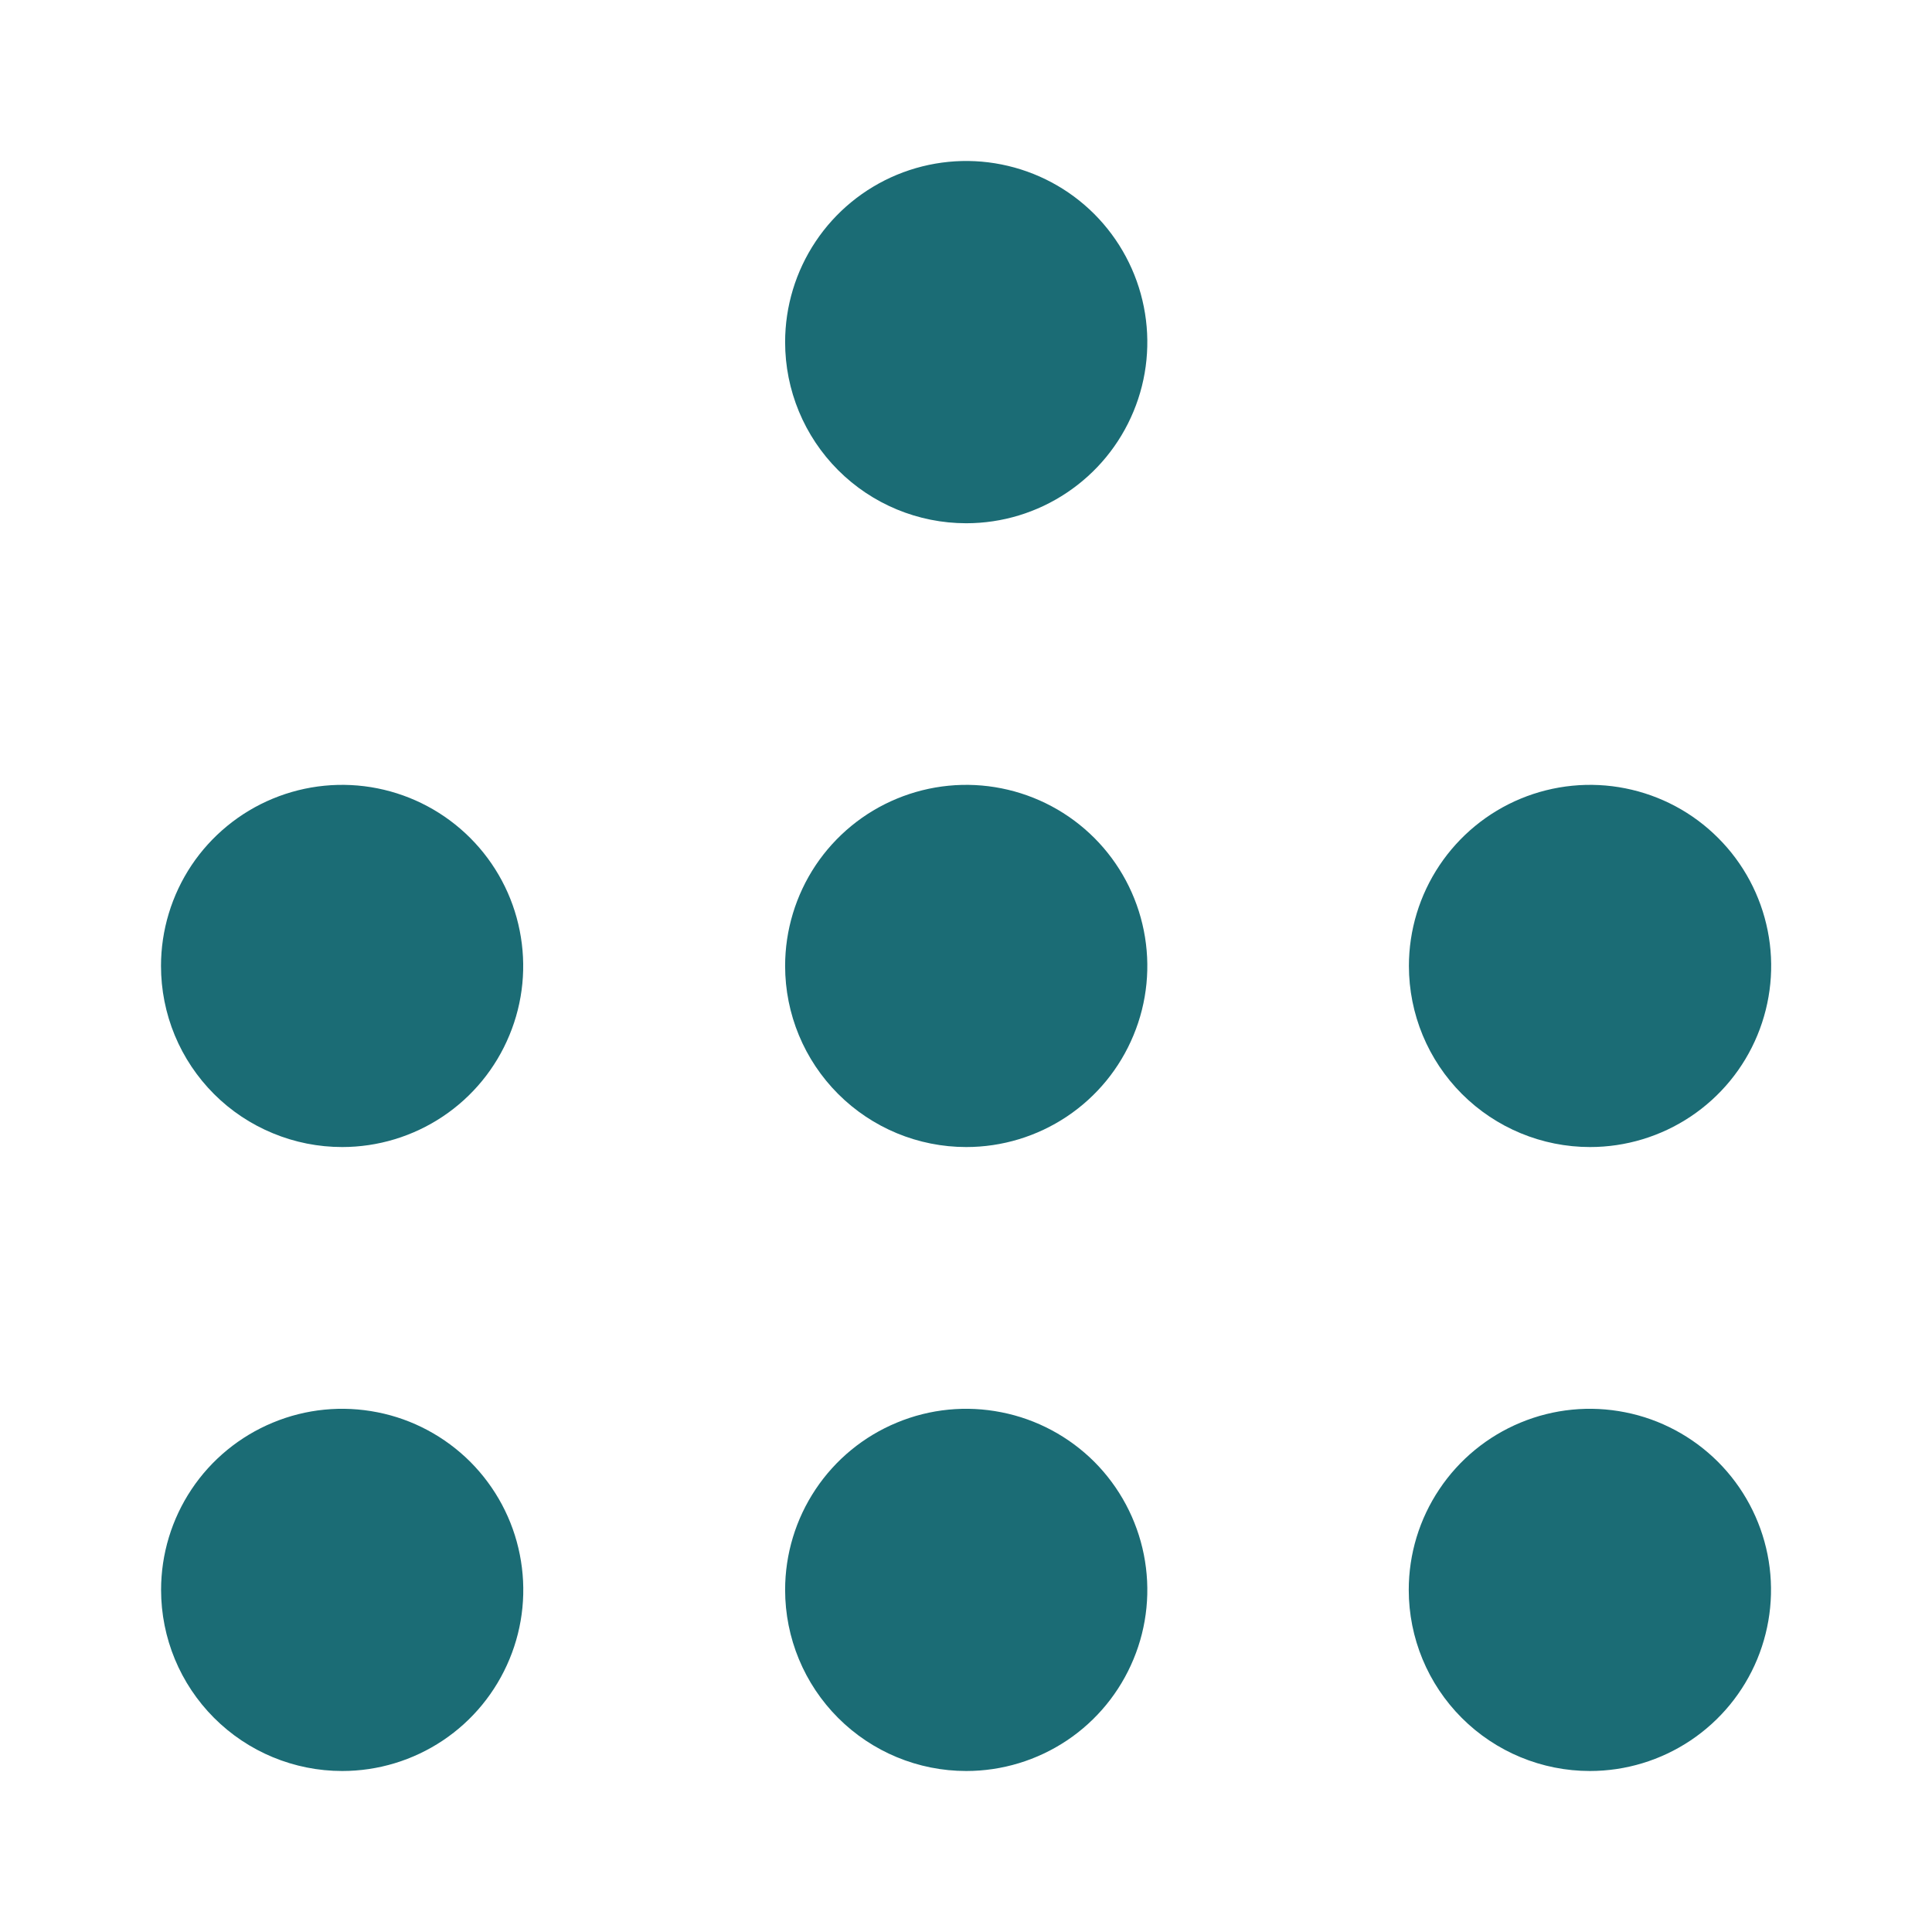
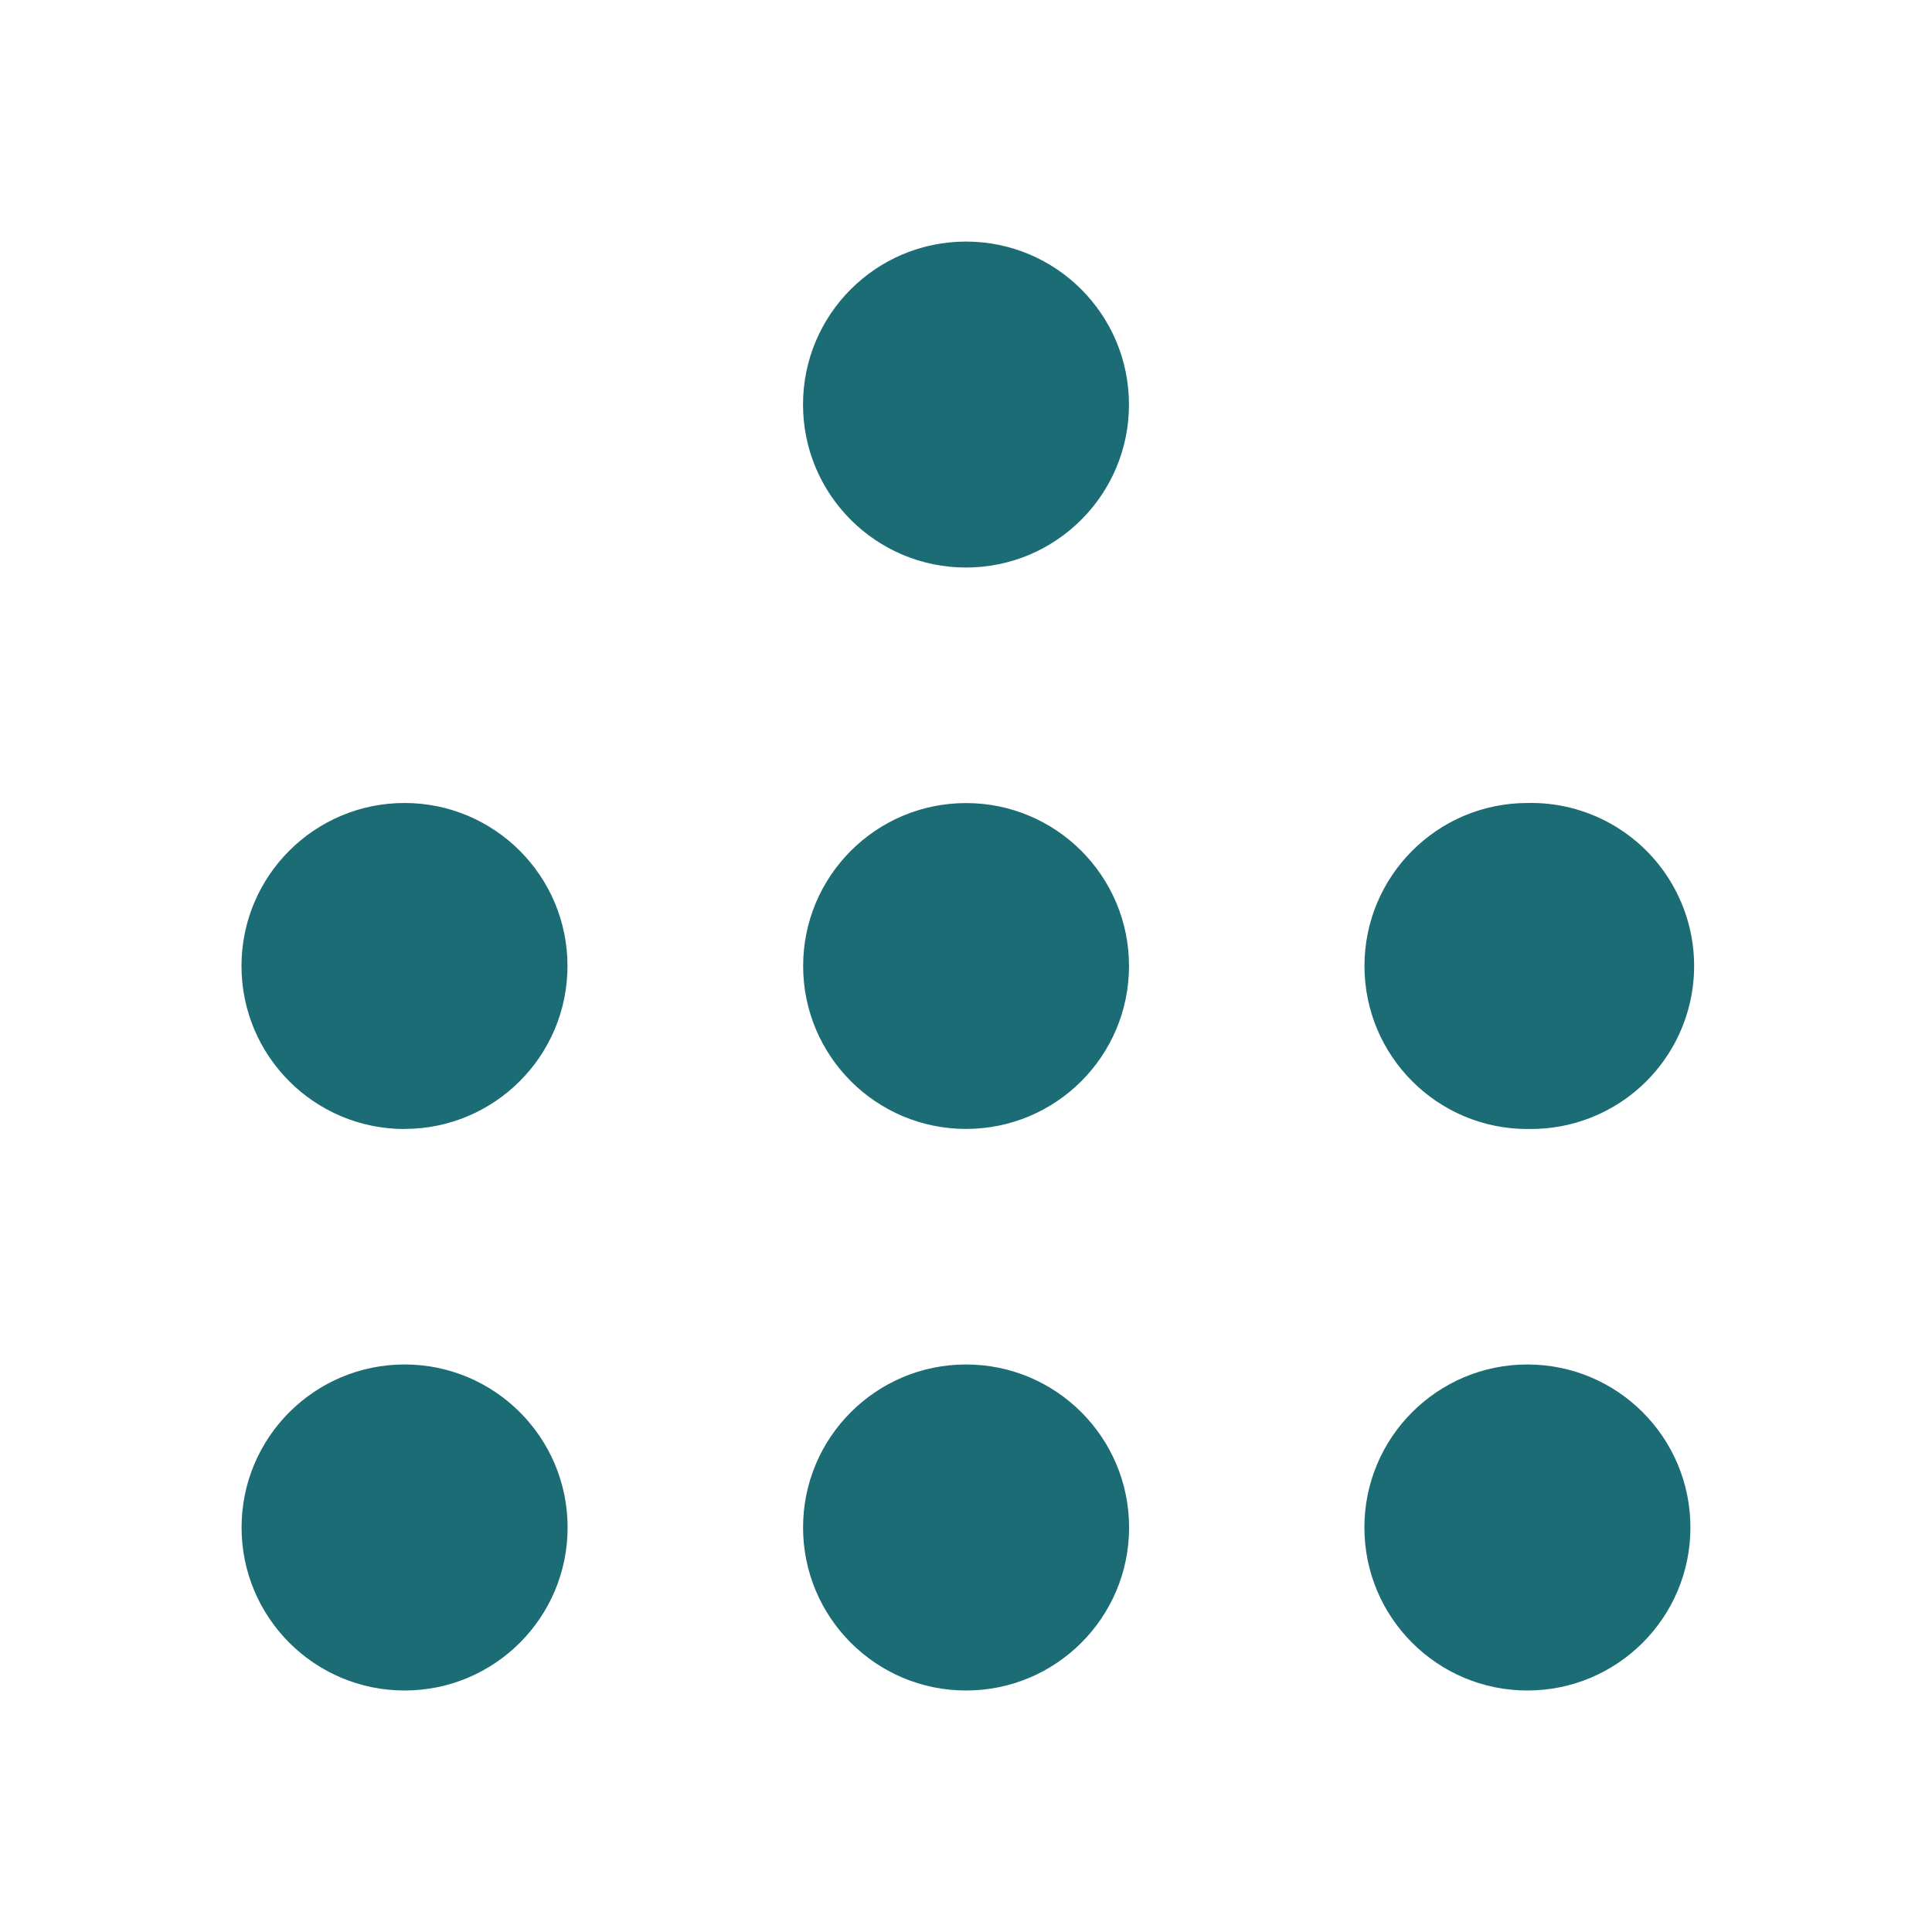
- <svg xmlns="http://www.w3.org/2000/svg" viewBox="0 0 24 24" fill="none">
-   <path fill-rule="evenodd" clip-rule="evenodd" d="M12.003 14.249C12.448 14.249 12.883 14.117 13.253 13.87C13.623 13.623 13.911 13.272 14.081 12.86C14.252 12.449 14.296 11.997 14.209 11.561C14.122 11.124 13.908 10.723 13.594 10.409C13.279 10.094 12.878 9.88 12.441 9.793C12.005 9.706 11.553 9.751 11.142 9.921C10.73 10.091 10.379 10.38 10.132 10.749C9.885 11.12 9.753 11.555 9.753 11.999C9.753 12.596 9.99 13.168 10.412 13.59C10.834 14.012 11.406 14.249 12.003 14.249ZM19.752 14.249C20.197 14.249 20.632 14.117 21.002 13.87C21.372 13.623 21.661 13.272 21.831 12.86C22.001 12.449 22.046 11.997 21.959 11.561C21.872 11.124 21.658 10.723 21.343 10.409C21.029 10.094 20.628 9.88 20.191 9.793C19.755 9.706 19.302 9.751 18.891 9.921C18.48 10.091 18.129 10.38 17.882 10.749C17.634 11.12 17.502 11.555 17.502 11.999C17.502 12.596 17.739 13.168 18.161 13.59C18.583 14.012 19.156 14.249 19.752 14.249ZM12.003 22C12.448 22 12.883 21.868 13.253 21.621C13.623 21.374 13.911 21.022 14.081 20.611C14.252 20.2 14.296 19.748 14.209 19.311C14.122 18.875 13.908 18.474 13.594 18.159C13.279 17.845 12.878 17.63 12.441 17.544C12.005 17.457 11.553 17.501 11.142 17.672C10.73 17.842 10.379 18.13 10.132 18.5C9.885 18.87 9.753 19.305 9.753 19.75C9.753 20.347 9.99 20.919 10.412 21.341C10.834 21.763 11.406 22 12.003 22V22ZM4.25 14.249C4.695 14.249 5.13 14.117 5.5 13.87C5.87 13.623 6.158 13.272 6.328 12.86C6.499 12.449 6.543 11.997 6.456 11.561C6.37 11.124 6.155 10.723 5.841 10.409C5.526 10.094 5.125 9.88 4.689 9.793C4.252 9.706 3.8 9.751 3.389 9.921C2.978 10.091 2.626 10.38 2.379 10.749C2.132 11.12 2 11.555 2 11.999C2 12.295 2.058 12.588 2.171 12.861C2.284 13.134 2.45 13.382 2.659 13.591C2.868 13.8 3.116 13.965 3.39 14.078C3.663 14.191 3.955 14.249 4.251 14.249H4.25ZM12.003 6.5C12.448 6.5 12.883 6.368 13.253 6.12C13.623 5.873 13.911 5.522 14.081 5.111C14.252 4.7 14.296 4.247 14.209 3.811C14.122 3.374 13.908 2.974 13.594 2.659C13.279 2.344 12.878 2.13 12.441 2.043C12.005 1.956 11.553 2.001 11.142 2.171C10.73 2.342 10.379 2.63 10.132 3C9.885 3.37 9.753 3.805 9.753 4.25C9.753 4.847 9.99 5.419 10.412 5.841C10.834 6.263 11.406 6.5 12.003 6.5ZM4.251 22C4.696 22 5.131 21.868 5.501 21.621C5.871 21.374 6.159 21.022 6.329 20.611C6.5 20.2 6.544 19.748 6.457 19.311C6.371 18.875 6.156 18.474 5.842 18.159C5.527 17.845 5.126 17.63 4.69 17.544C4.253 17.457 3.801 17.501 3.39 17.672C2.979 17.842 2.627 18.13 2.38 18.5C2.133 18.87 2.001 19.305 2.001 19.75C2.001 20.347 2.238 20.919 2.66 21.341C3.082 21.763 3.654 22 4.251 22V22ZM19.75 22C20.195 22 20.63 21.868 21 21.621C21.37 21.374 21.659 21.022 21.829 20.611C21.999 20.2 22.044 19.748 21.957 19.311C21.87 18.875 21.656 18.474 21.341 18.159C21.026 17.845 20.625 17.63 20.189 17.544C19.753 17.457 19.3 17.501 18.889 17.672C18.478 17.842 18.127 18.13 17.88 18.5C17.632 18.87 17.5 19.305 17.5 19.75C17.5 20.347 17.737 20.919 18.159 21.341C18.581 21.763 19.154 22 19.75 22V22Z" fill="#1B6C75" />
+ <svg xmlns="http://www.w3.org/2000/svg" viewBox="0 0 24 24">
+   <path fill-rule="evenodd" clip-rule="evenodd" d="M12.001 14.024a2.024 2.024 0 1 0 0-4.048 2.024 2.024 0 0 0 0 4.048Zm6.974 0a2.025 2.025 0 1 0 0-4.049 2.025 2.025 0 0 0 0 4.05ZM12.001 21a2.025 2.025 0 1 0 0-4.05 2.025 2.025 0 0 0 0 4.05Zm-6.976-6.976a2.024 2.024 0 1 0 0-4.049 2.024 2.024 0 0 0 0 4.05ZM12 7.05a2.024 2.024 0 1 0 0-4.049 2.024 2.024 0 0 0 0 4.049ZM5.026 21a2.025 2.025 0 1 0 0-4.05 2.025 2.025 0 0 0 0 4.05Zm13.948 0a2.025 2.025 0 1 0 0-4.05 2.025 2.025 0 0 0 0 4.05Z" fill="#1B6C75" />
</svg>
